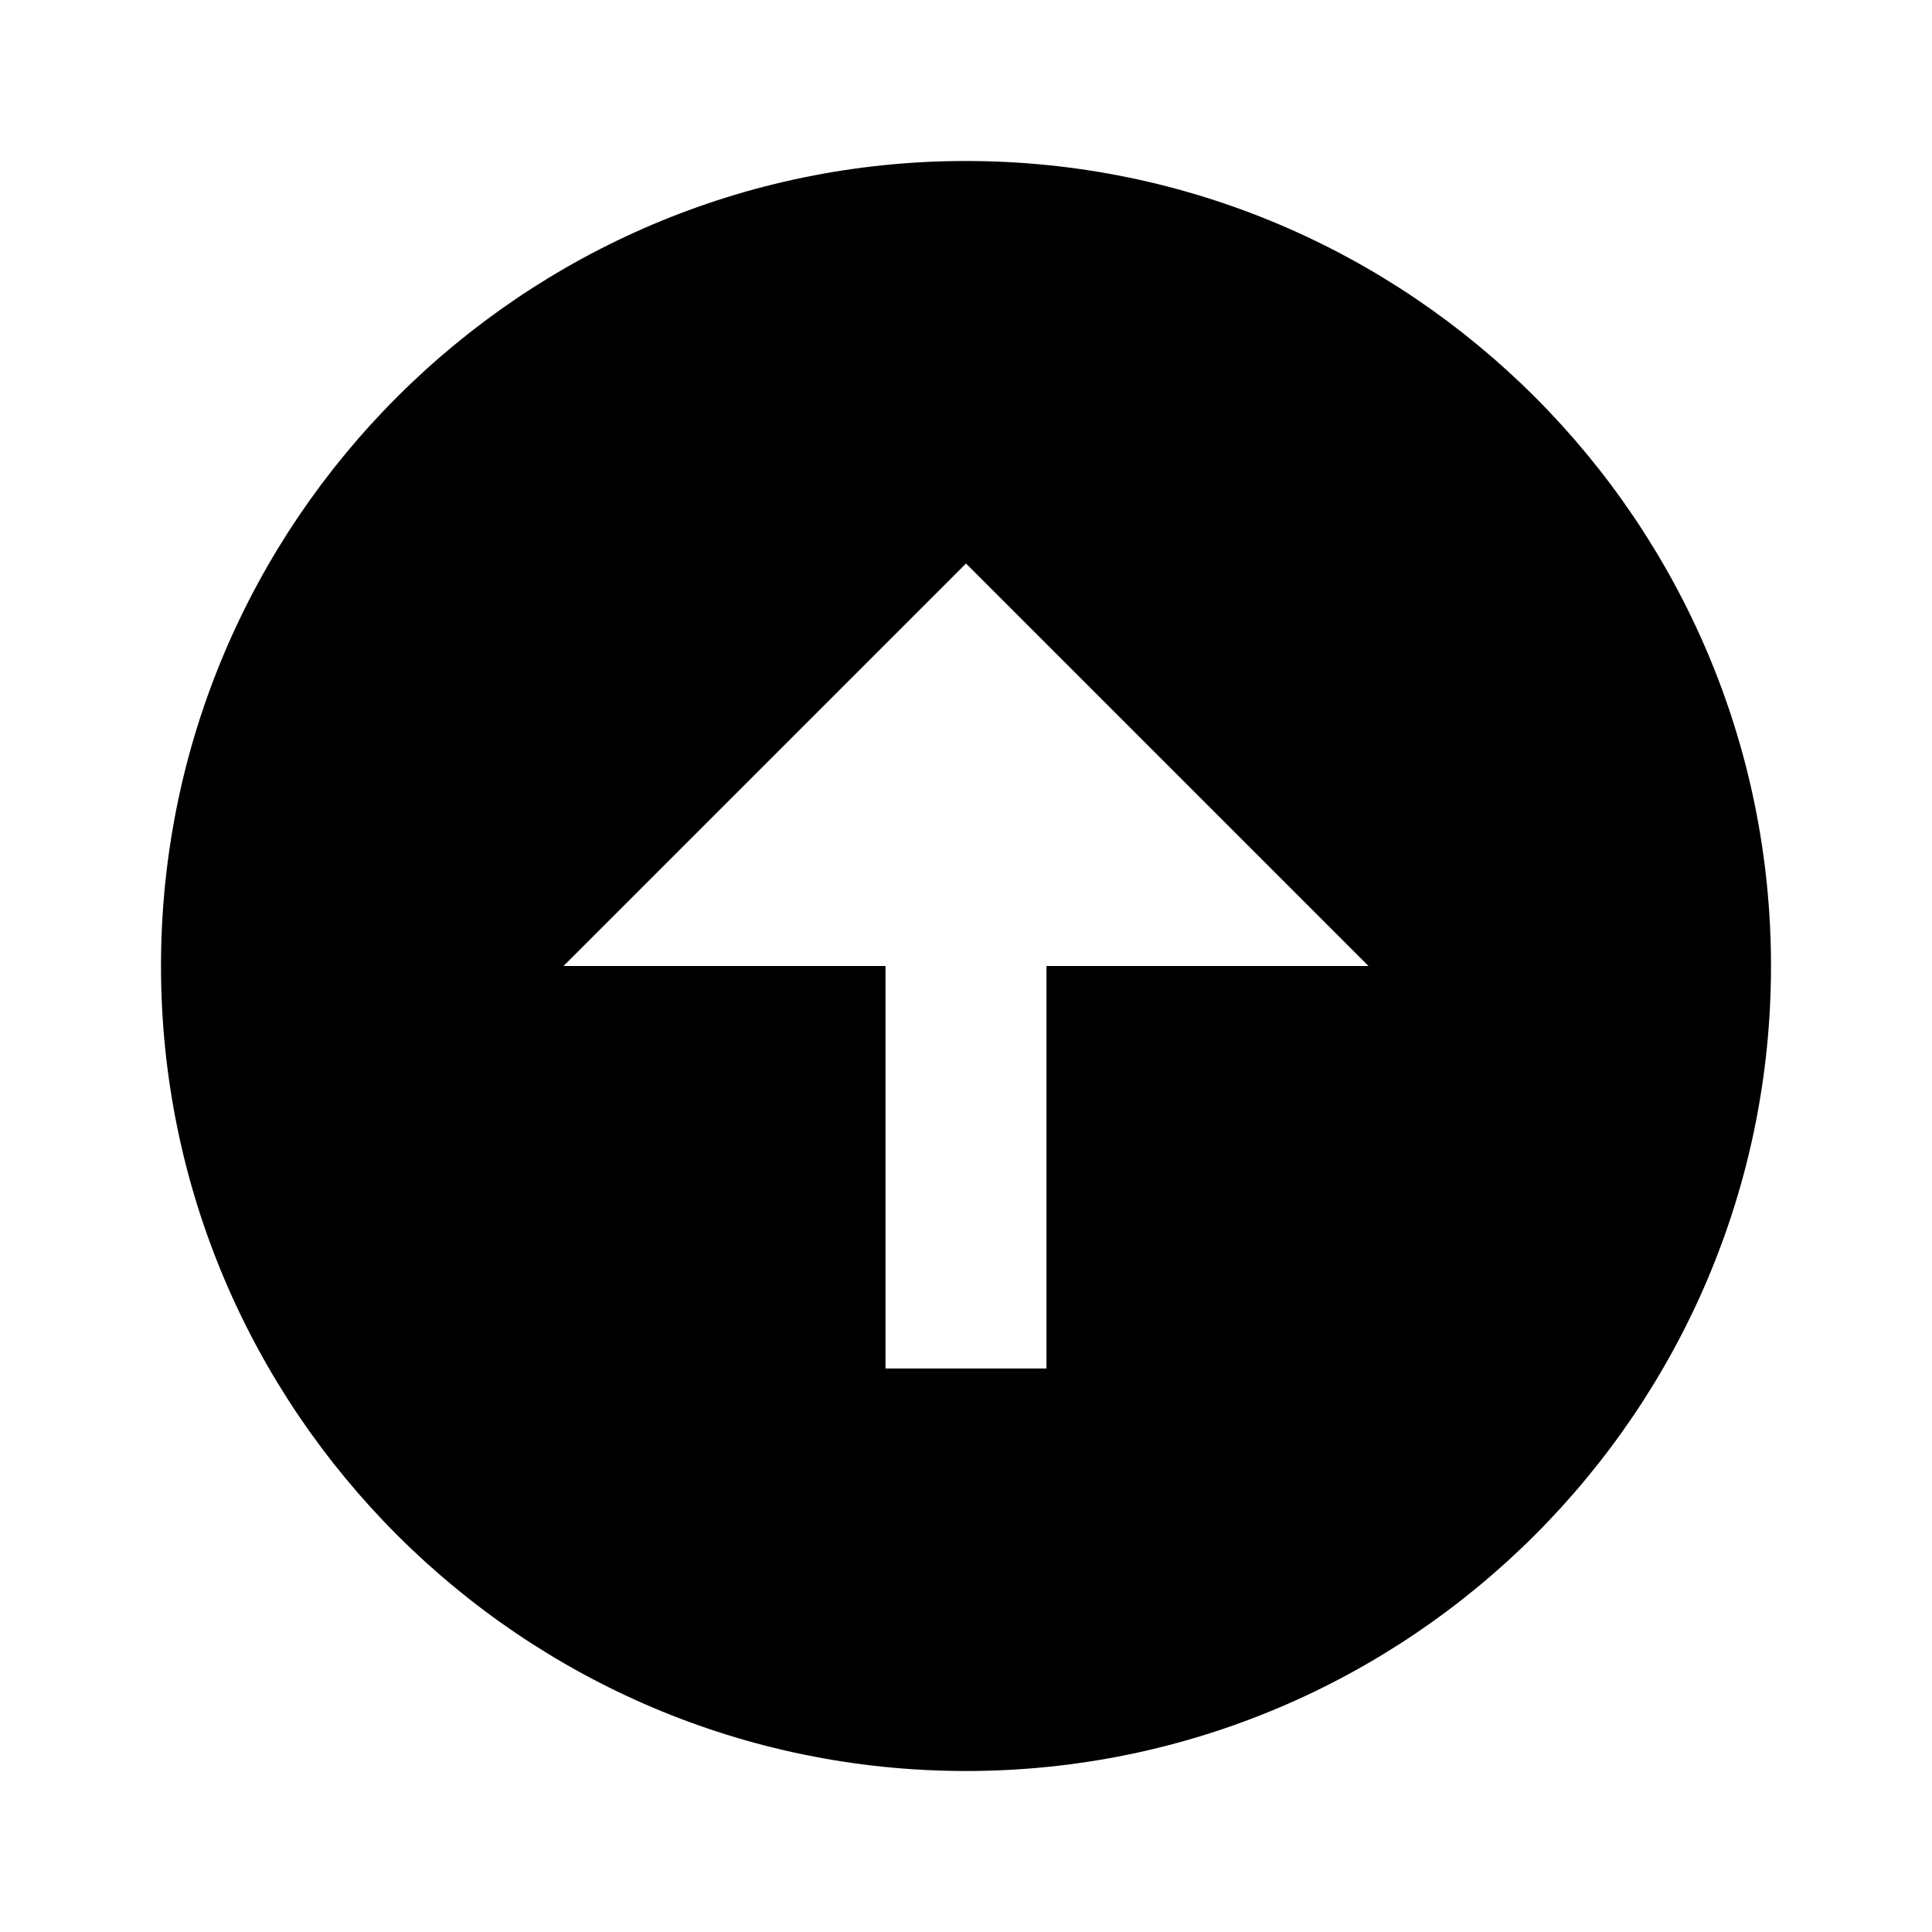
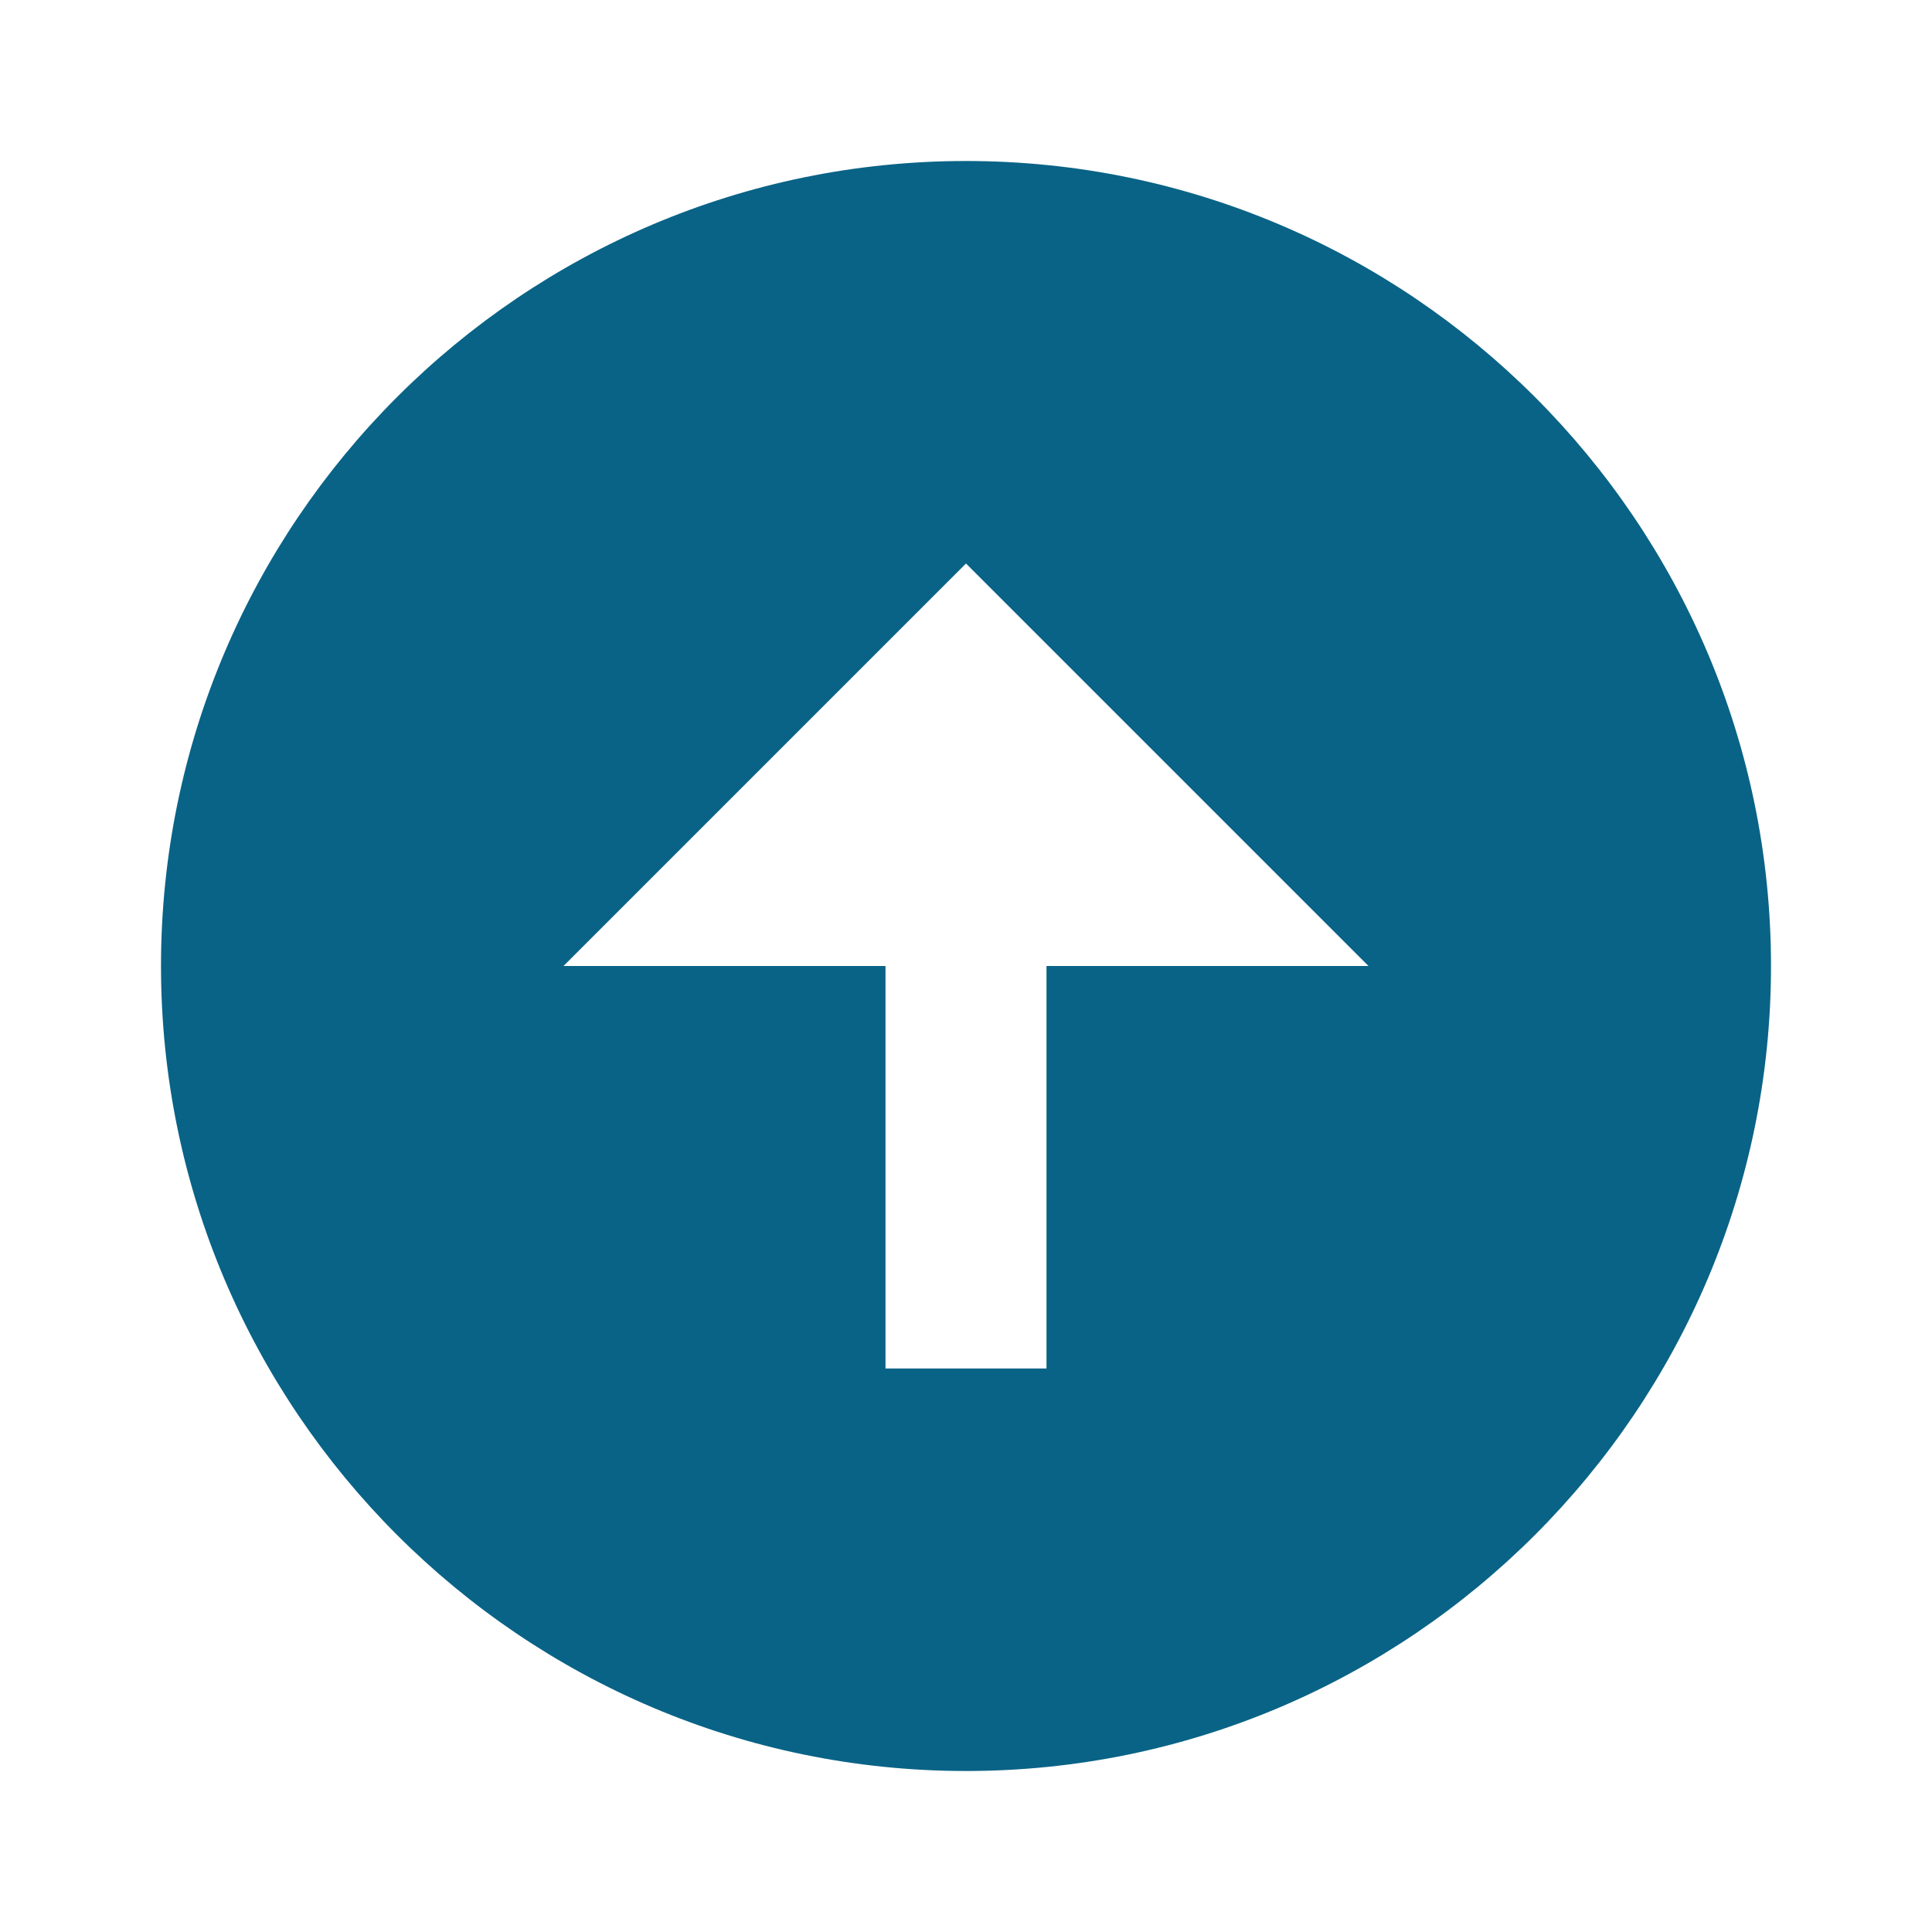
- <svg xmlns="http://www.w3.org/2000/svg" width="24" height="24" viewBox="0 0 24 24">
+ <svg xmlns="http://www.w3.org/2000/svg" width="24" height="24" fill="#096386" viewBox="0 0 24 24">
  <path d="M12 22c5.514 0 10-4.486 10-10S17.514 2 12 2 2 6.486 2 12s4.486 10 10 10zm0-15 5 5h-4v5h-2v-5H7l5-5z" />
</svg>
